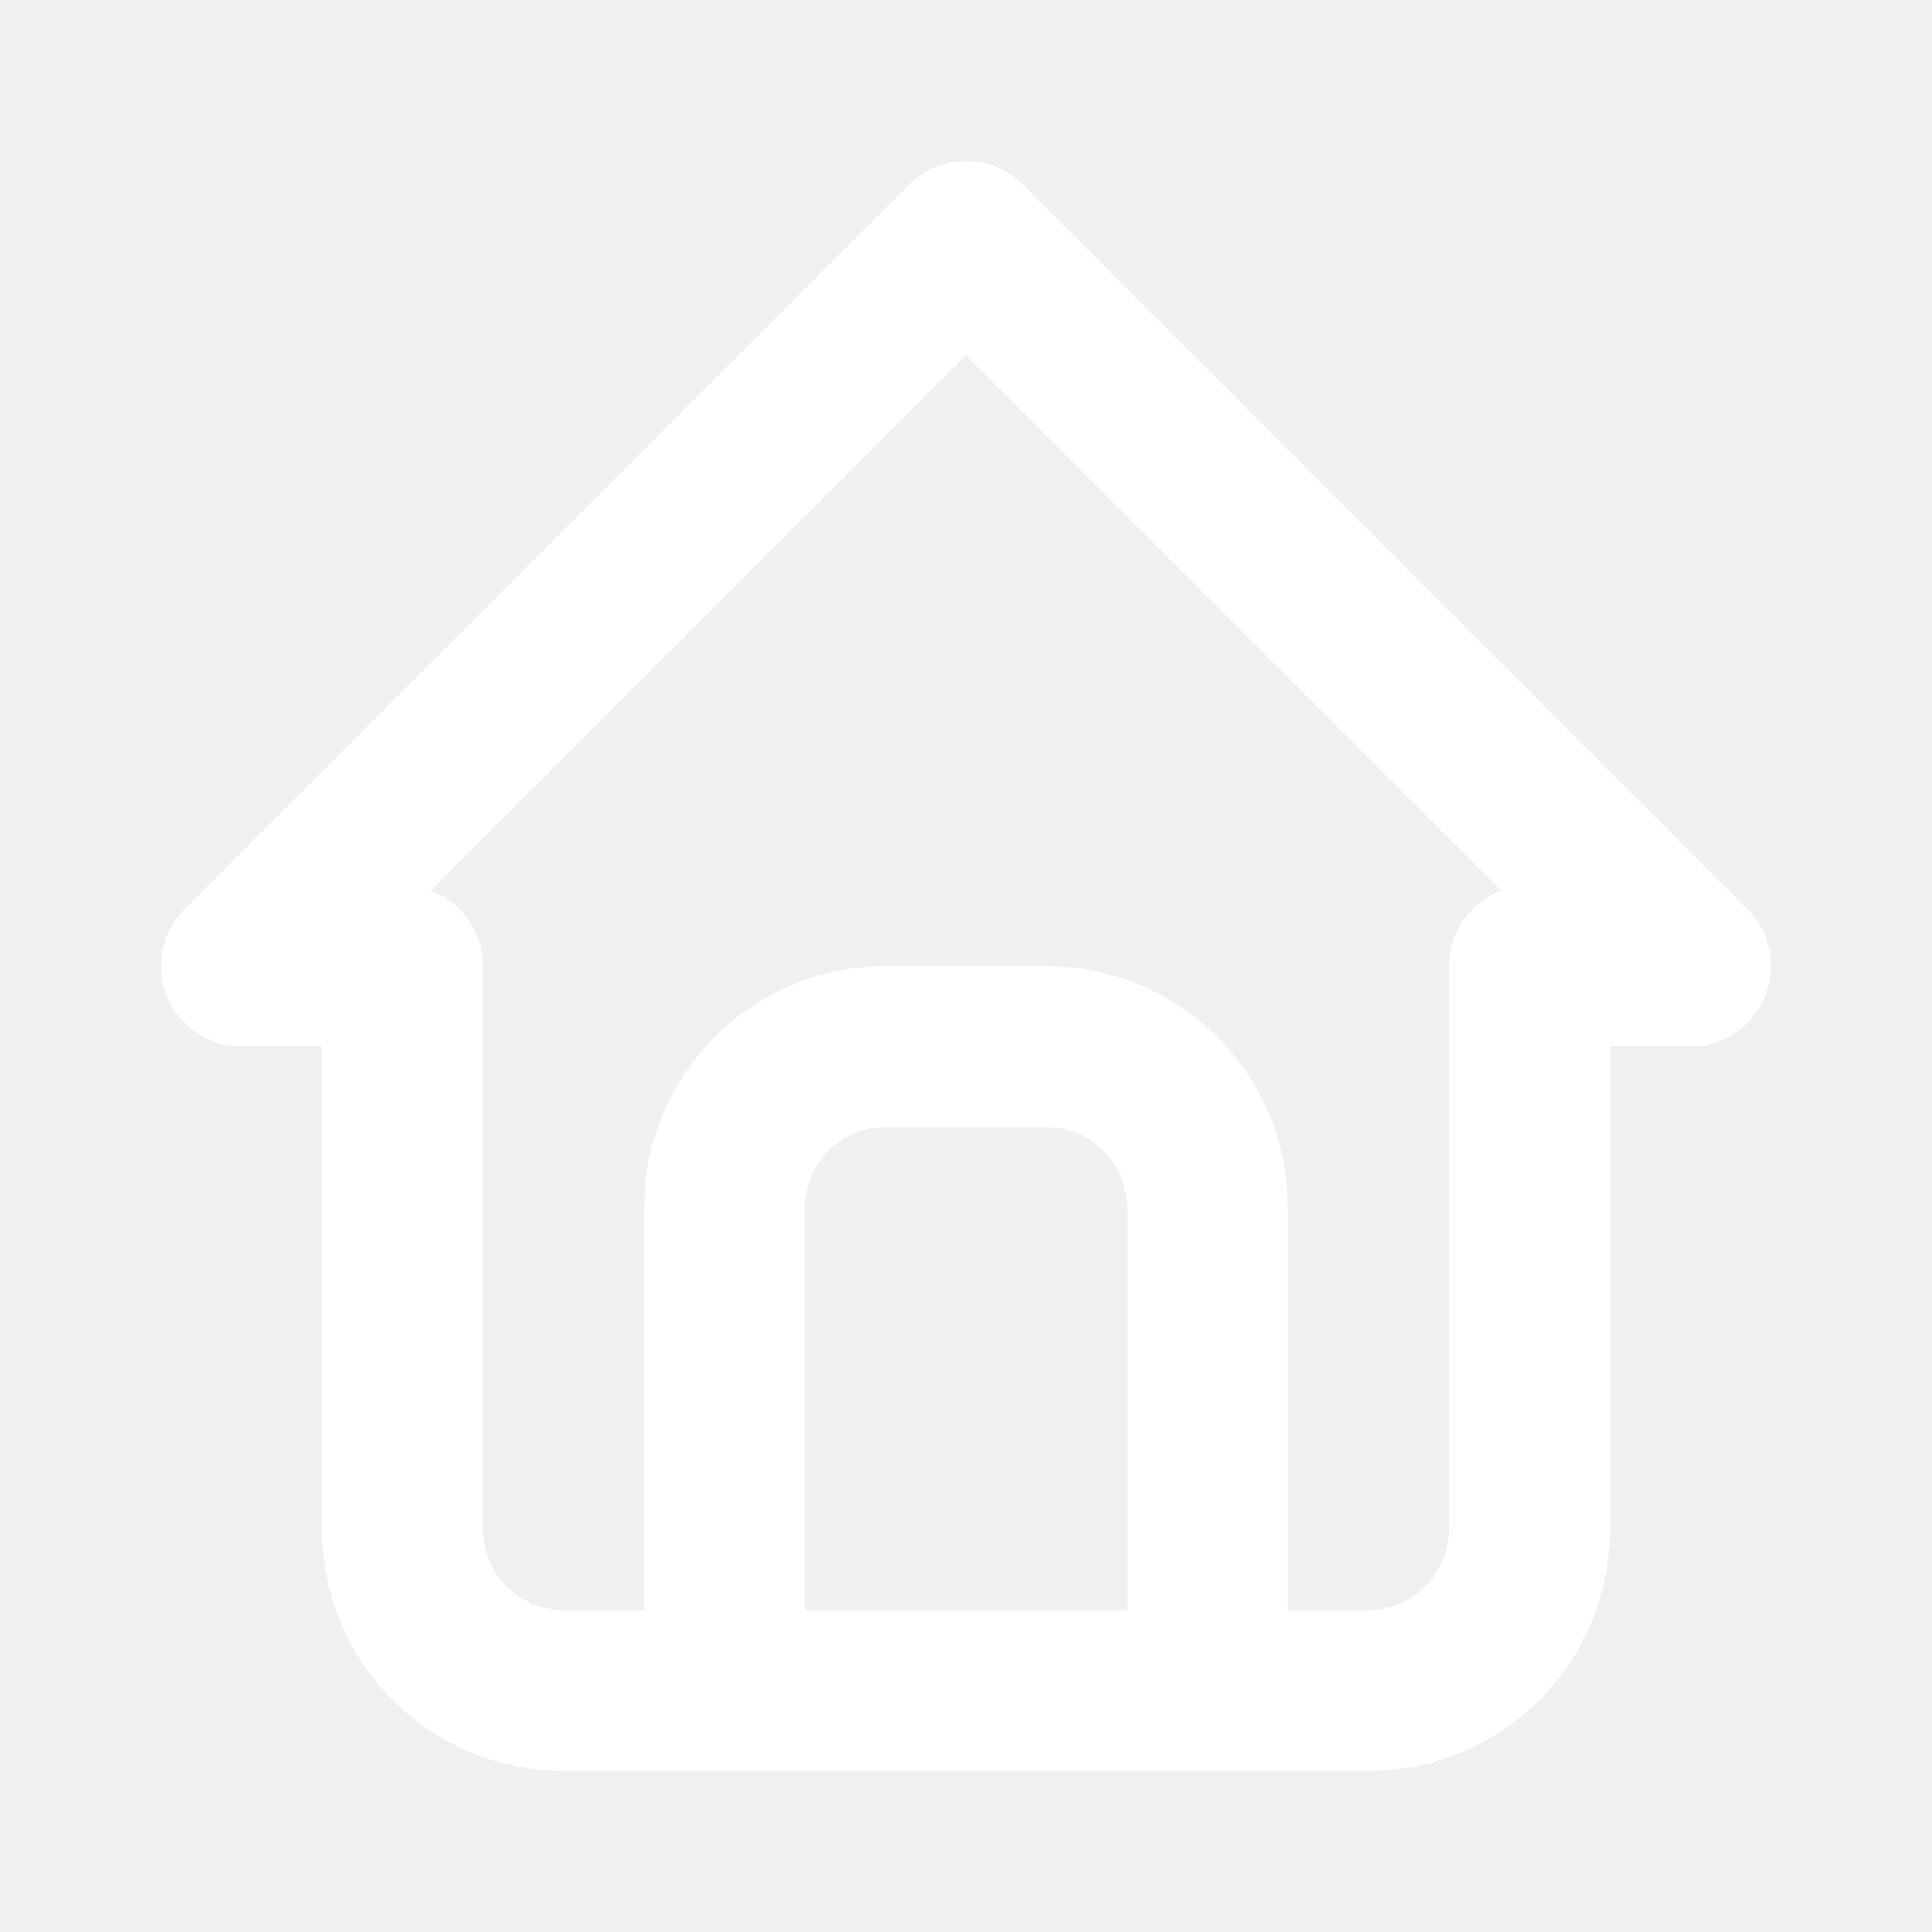
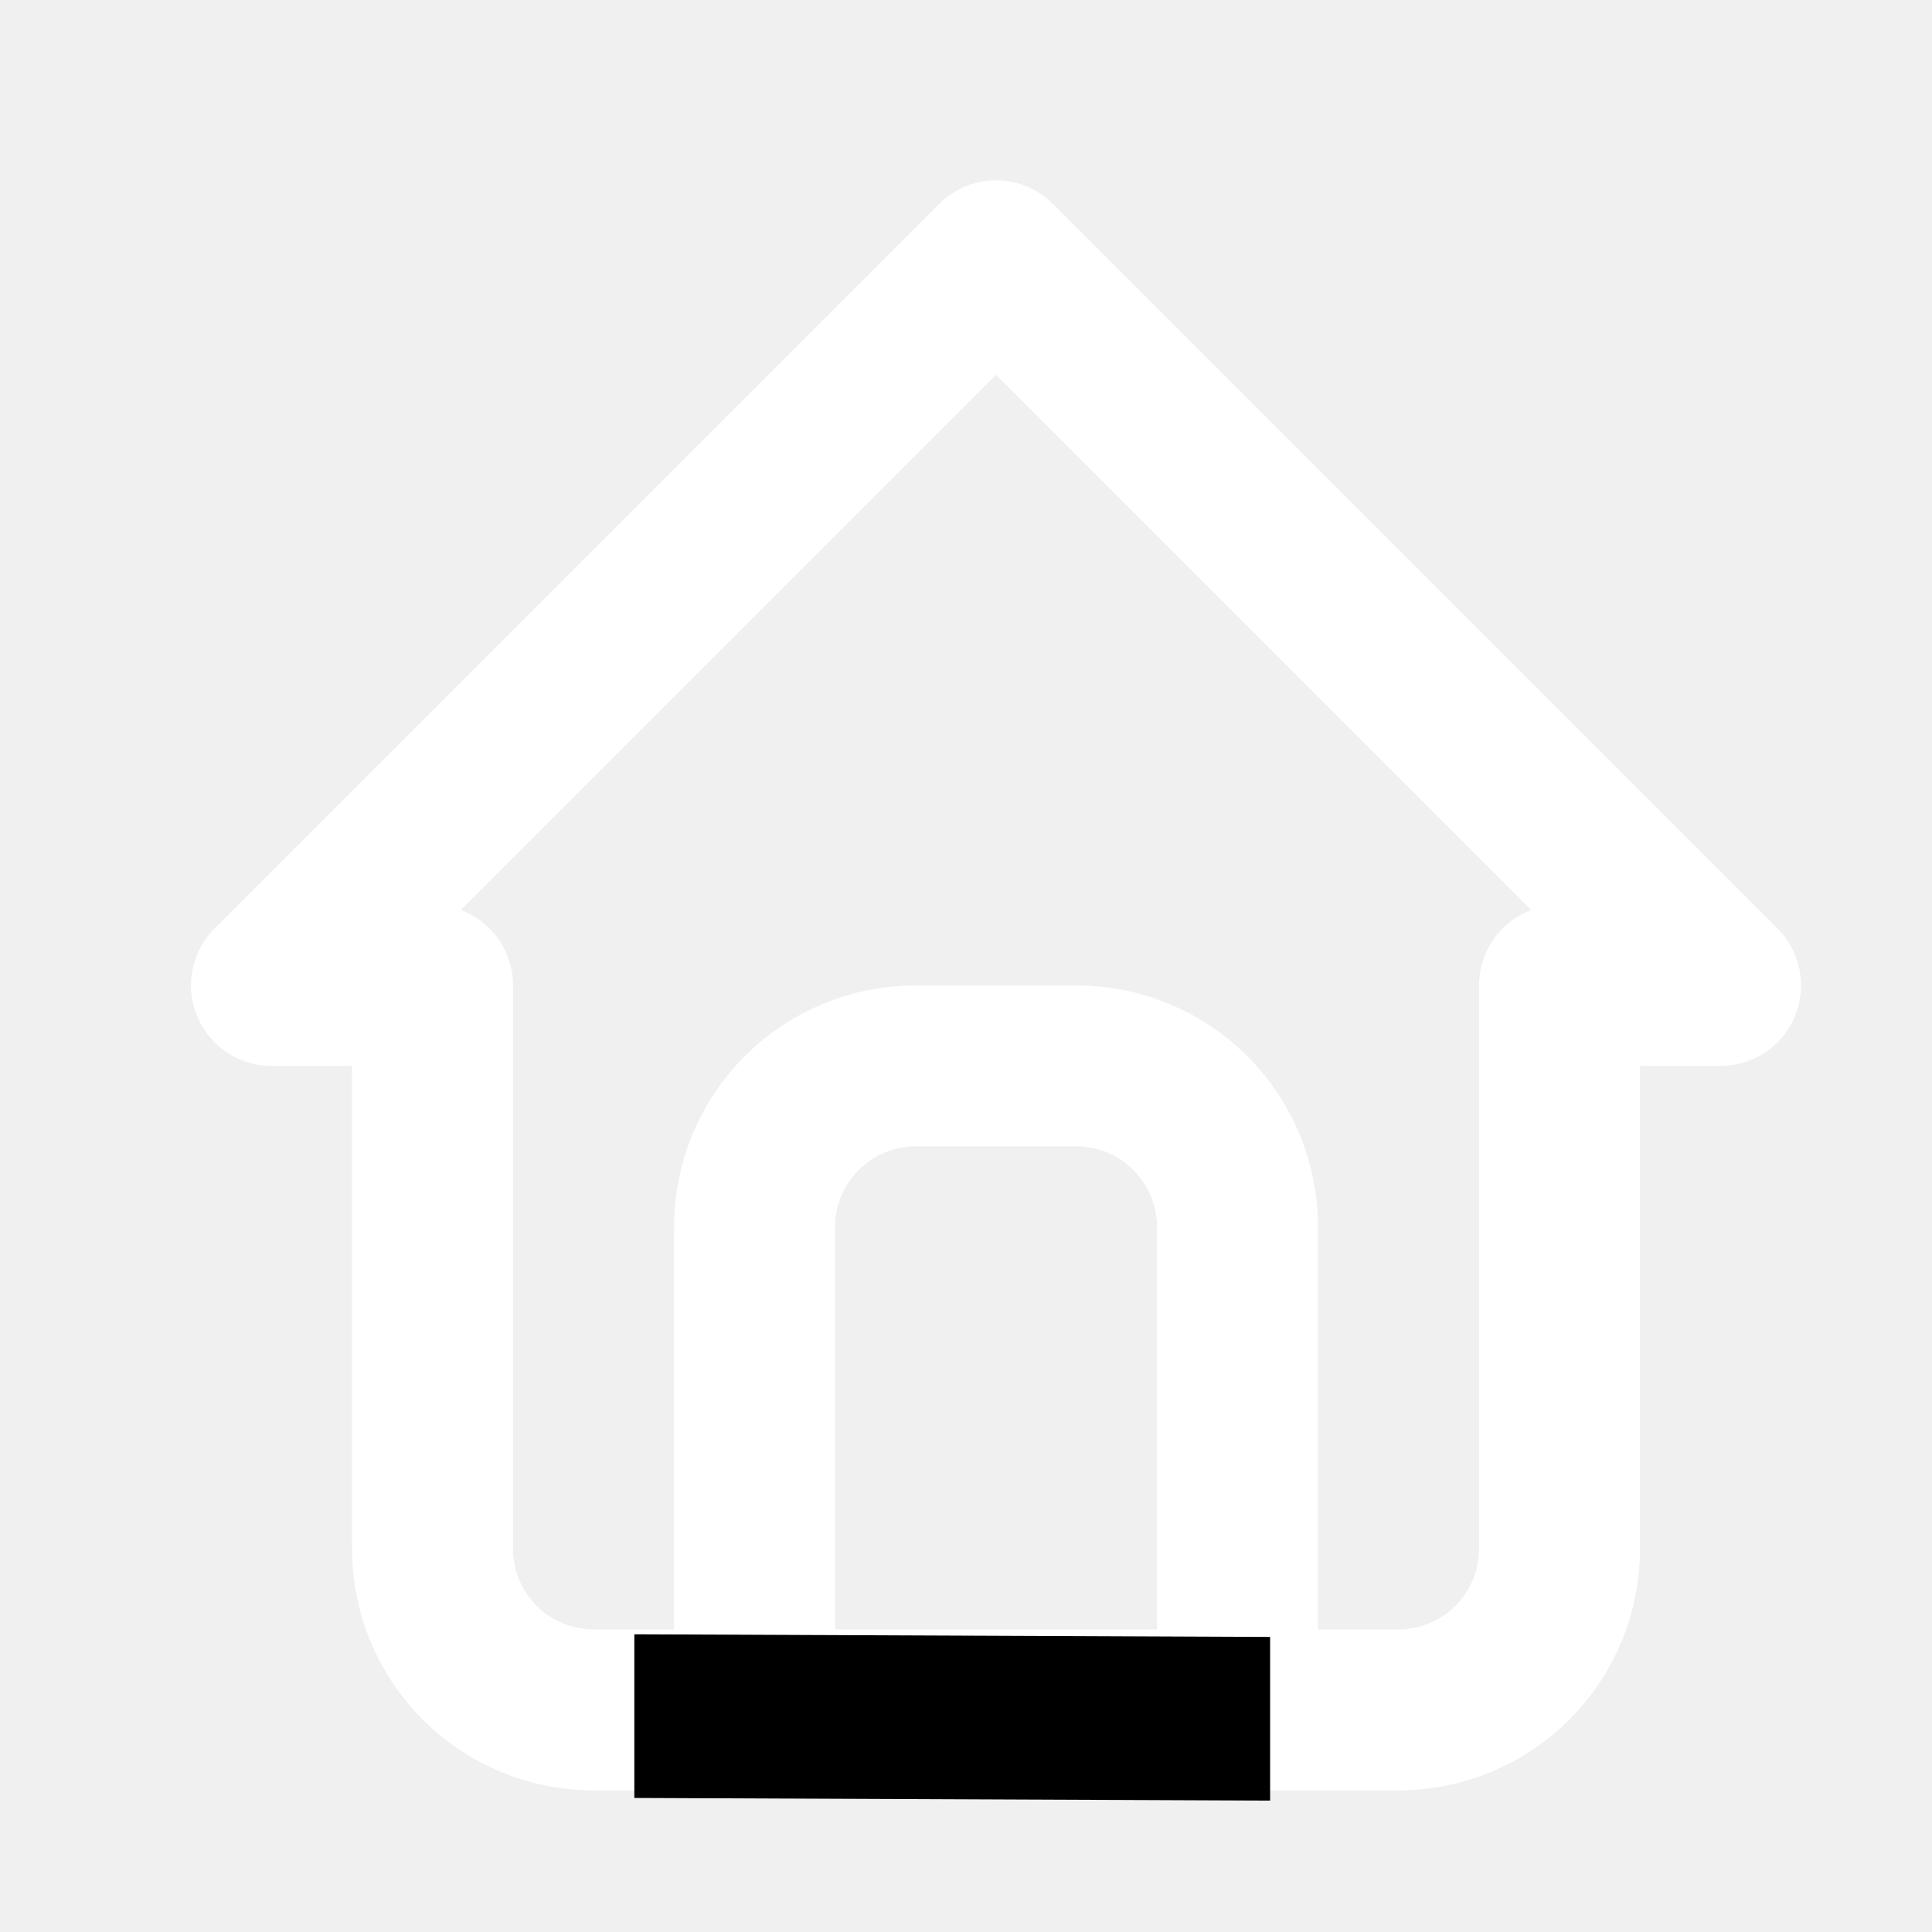
- <svg xmlns="http://www.w3.org/2000/svg" width="24" height="24" viewBox="0 0 24 24" fill="none">
-   <path d="M9 21V15C9 14.47 9.211 13.961 9.586 13.586C9.961 13.211 10.47 13 11 13H13C13.53 13 14.039 13.211 14.414 13.586C14.789 13.961 15 14.47 15 15V21M5 12H3L12 3L21 12H19V19C19 19.53 18.789 20.039 18.414 20.414C18.039 20.789 17.53 21 17 21H7C6.47 21 5.961 20.789 5.586 20.414C5.211 20.039 5 19.53 5 19V12Z" stroke="white" stroke-width="2" stroke-linecap="round" stroke-linejoin="round" />
+ <svg xmlns="http://www.w3.org/2000/svg" width="24" height="24" viewBox="0 0 24 24" fill="none" version="1.1" id="svg1">
+   <defs id="defs1">
+     </defs>
+   <path d="m 9.373,21.241 v -6 c 0,-0.53 0.211,-1.039 0.586,-1.414 0.375,-0.375 0.884,-0.586 1.414,-0.586 h 2 c 0.53,0 1.039,0.211 1.414,0.586 0.375,0.375 0.586,0.884 0.586,1.414 v 6 m -10,-9 h -2 l 9,-9 9,9 h -2 v 7 c 0,0.53 -0.211,1.039 -0.586,1.414 -0.375,0.375 -0.884,0.586 -1.414,0.586 H 7.373 c -0.53,0 -1.039,-0.211 -1.414,-0.586 -0.375,-0.375 -0.586,-0.884 -0.586,-1.414 z" stroke="#ffffff" stroke-width="2" stroke-linecap="round" stroke-linejoin="round" id="path1" />
+   <rect style="fill:#000000;stroke-width:2.253" id="rect7" width="7.898" height="2.033" x="7.88" y="20.269" transform="matrix(0.9999913,0.00416243,0,1,0,0)" />
</svg>
